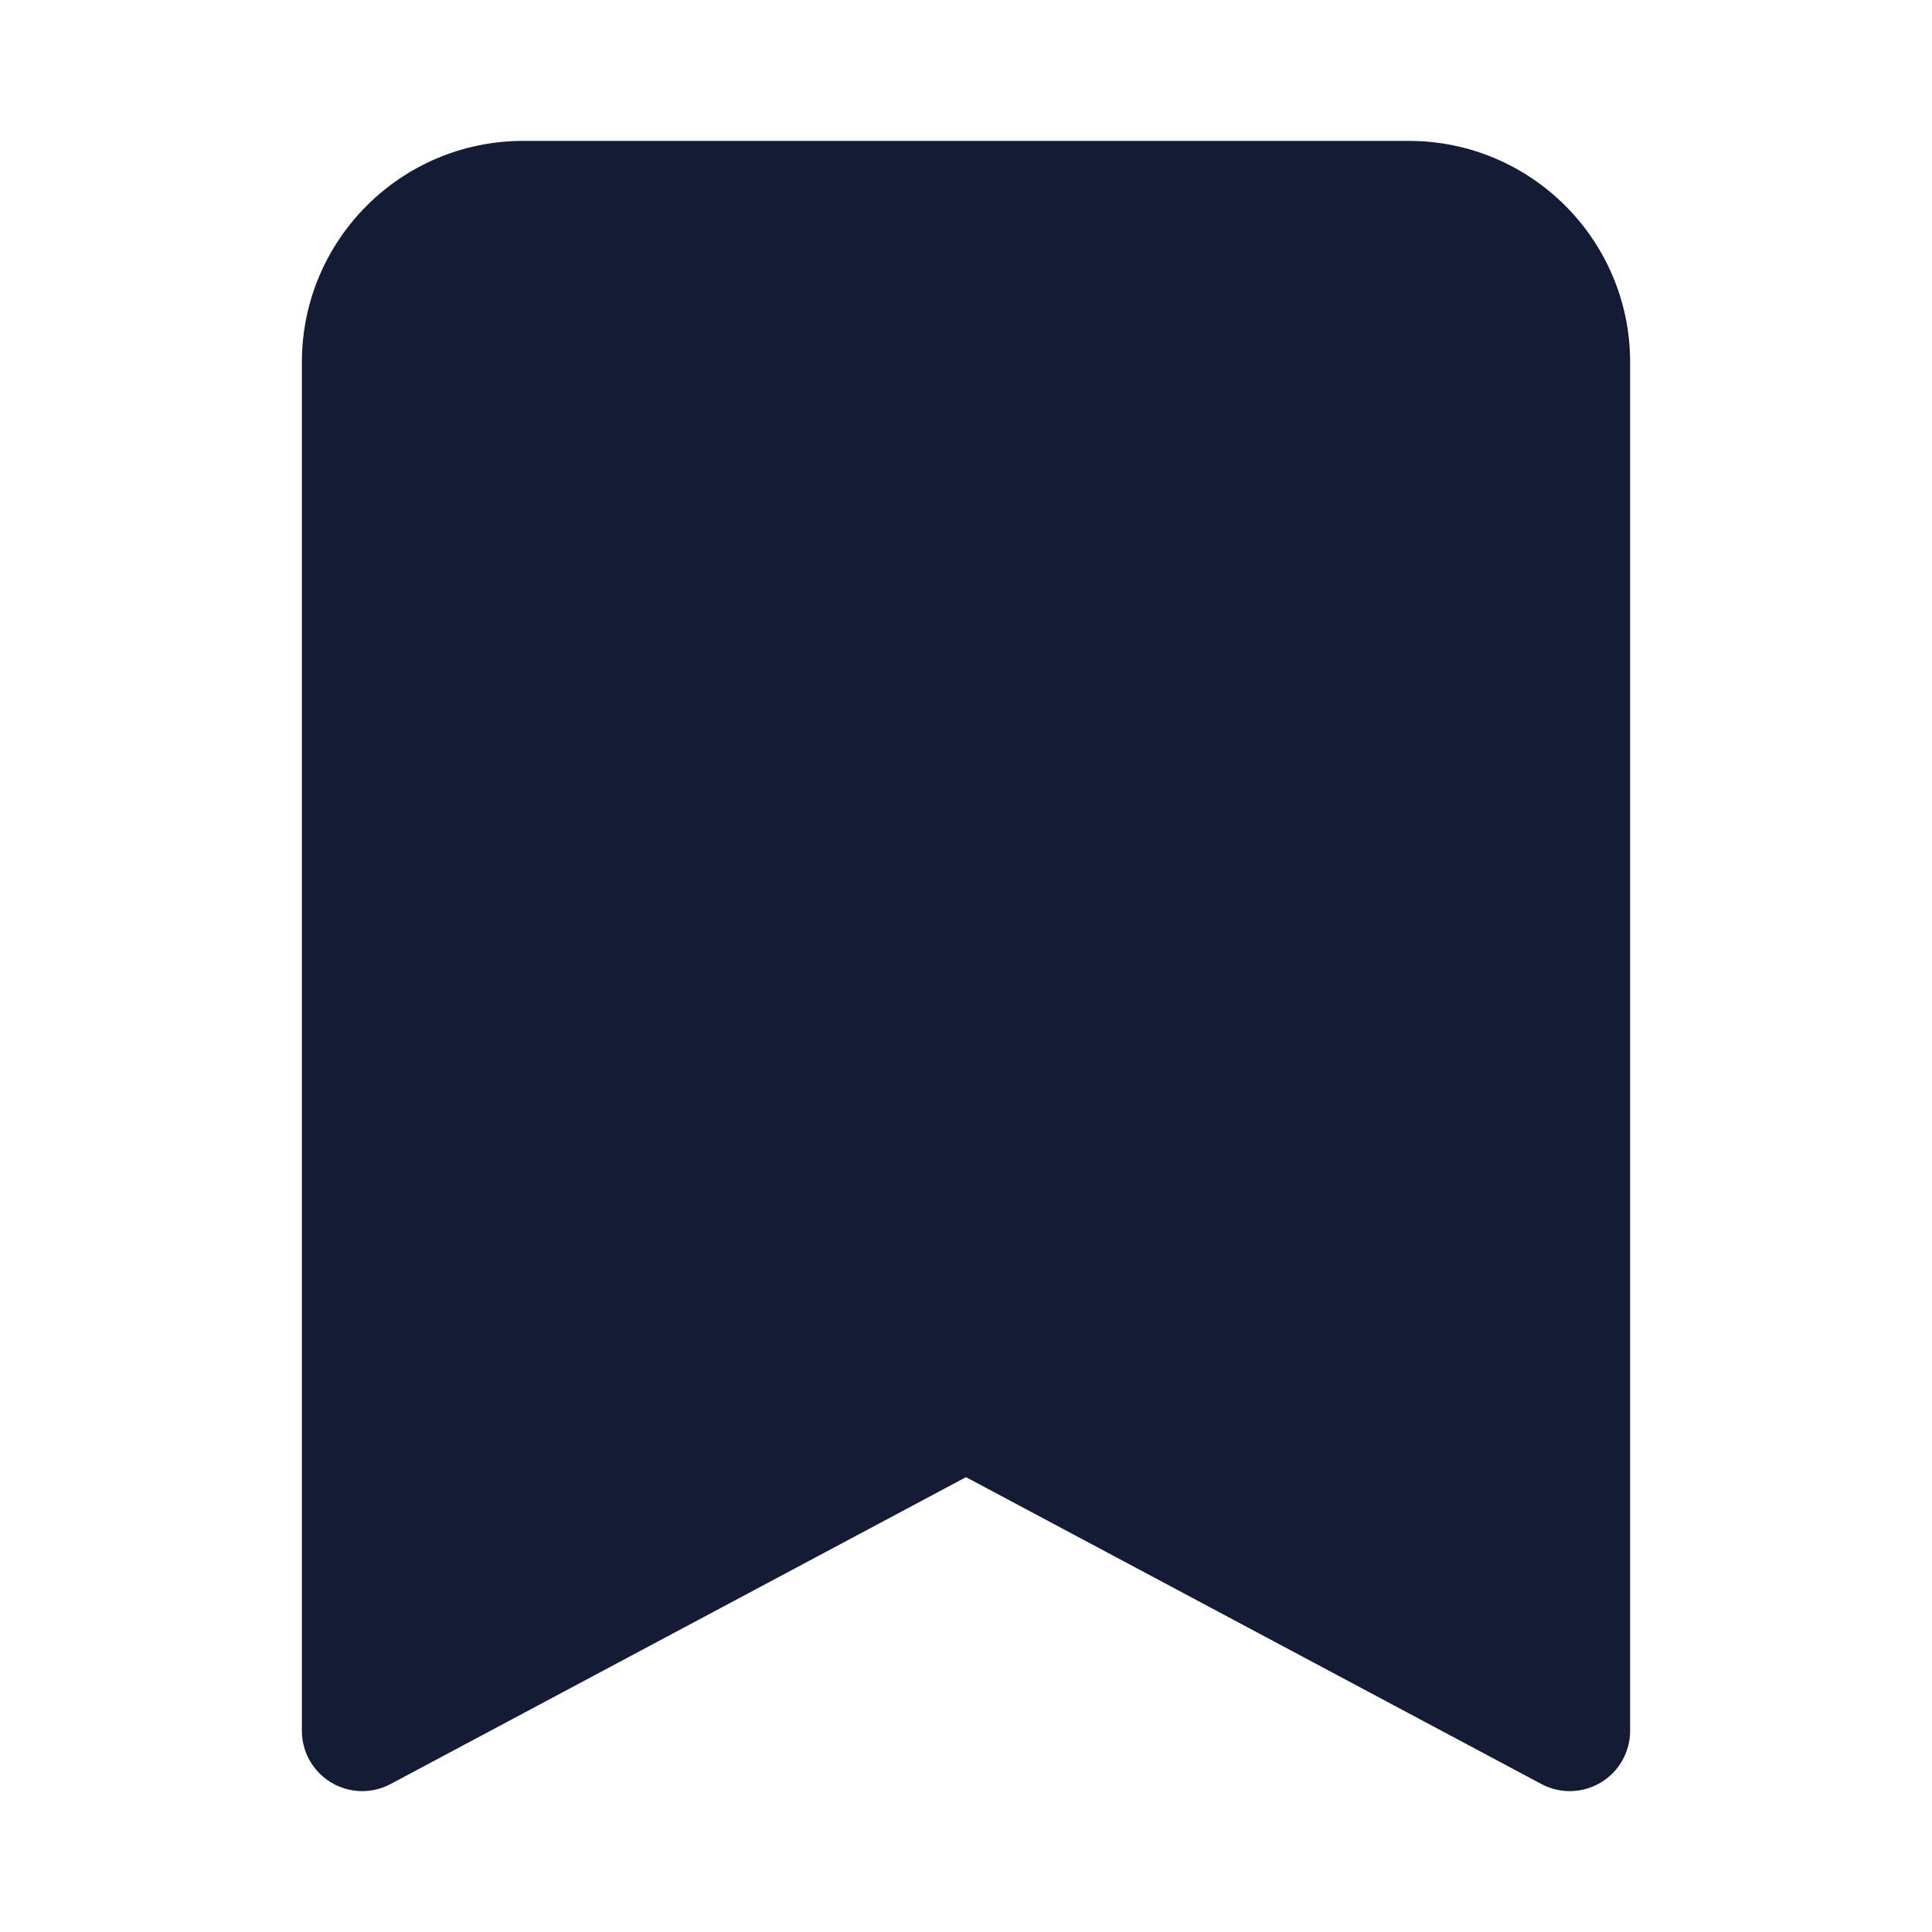
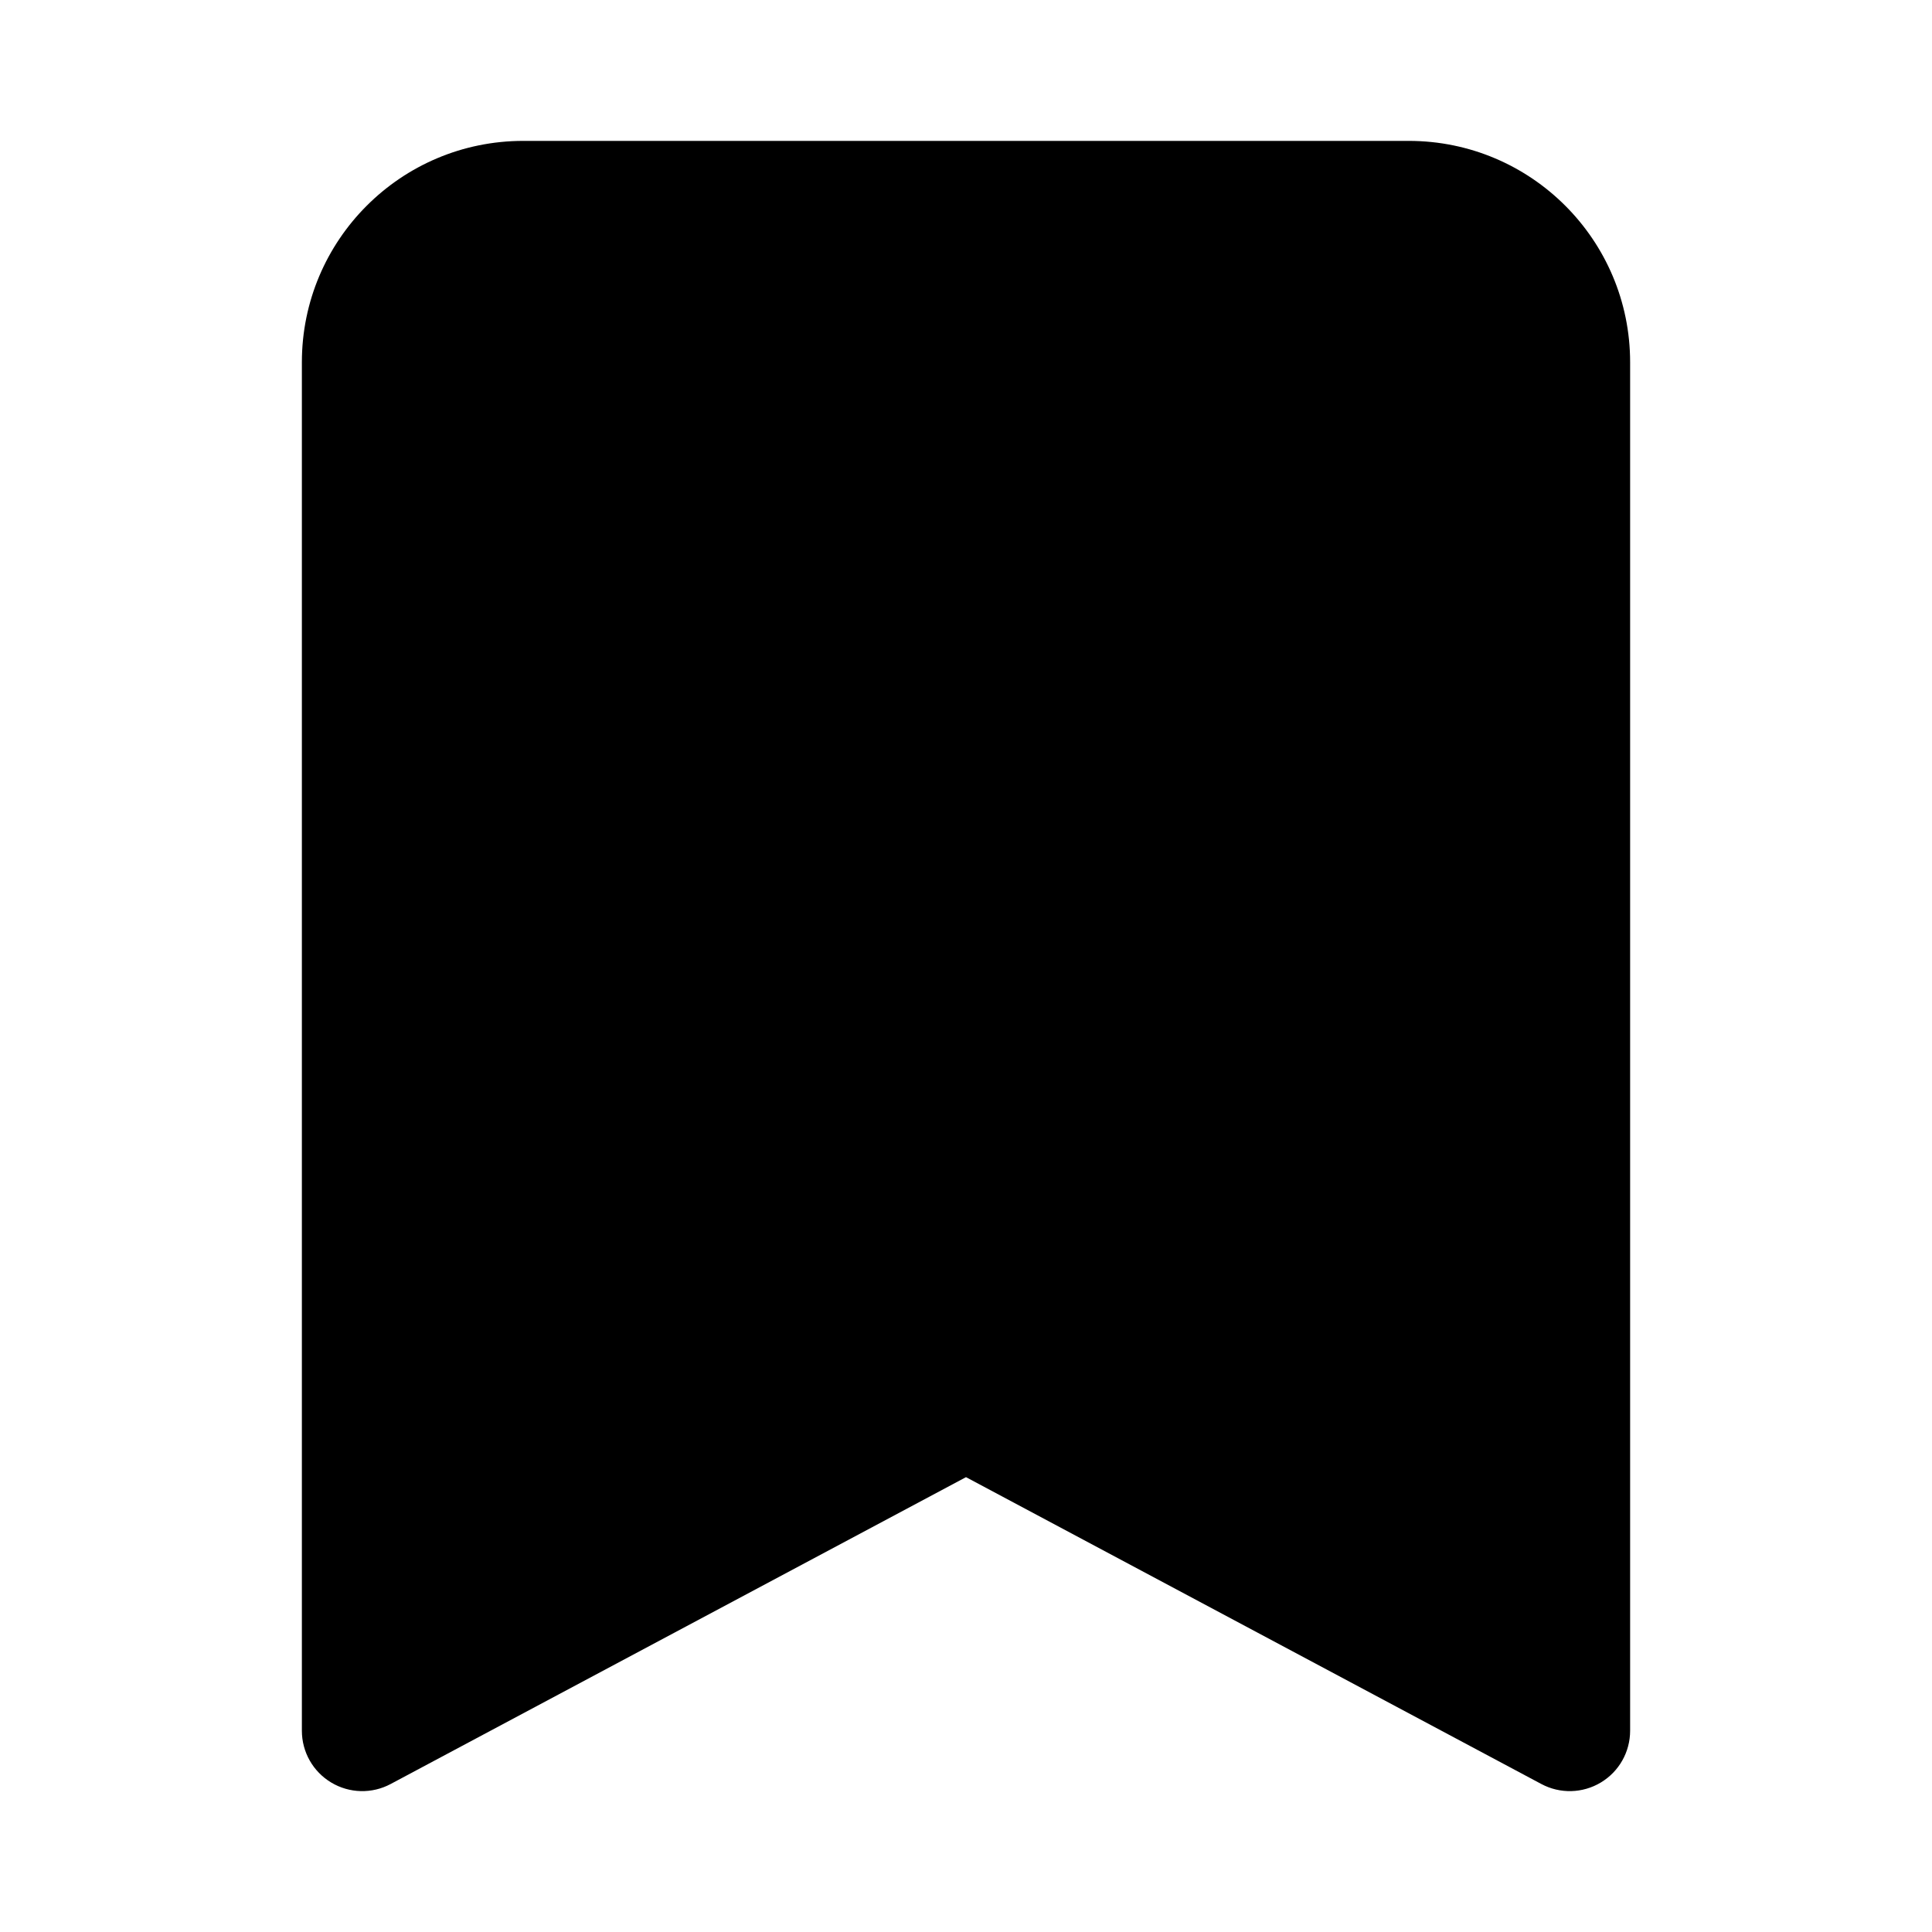
<svg xmlns="http://www.w3.org/2000/svg" width="40" height="40" viewBox="0 0 40 40" fill="none">
-   <path fill-rule="evenodd" clip-rule="evenodd" d="M6.25 7.5C6.25 4.969 8.302 2.917 10.833 2.917H29.167C31.698 2.917 33.75 4.969 33.75 7.5V35.833C33.75 36.273 33.52 36.679 33.143 36.905C32.767 37.131 32.299 37.143 31.912 36.936L20 30.583L8.088 36.936C7.701 37.143 7.233 37.131 6.857 36.905C6.48 36.679 6.25 36.273 6.25 35.833V7.5Z" fill="#141B34" />
+   <path fill-rule="evenodd" clip-rule="evenodd" d="M6.25 7.5C6.25 4.969 8.302 2.917 10.833 2.917H29.167C31.698 2.917 33.75 4.969 33.75 7.5V35.833C33.75 36.273 33.52 36.679 33.143 36.905C32.767 37.131 32.299 37.143 31.912 36.936L20 30.583L8.088 36.936C7.701 37.143 7.233 37.131 6.857 36.905C6.48 36.679 6.25 36.273 6.25 35.833V7.5Z" fill="#000000" />
</svg>
